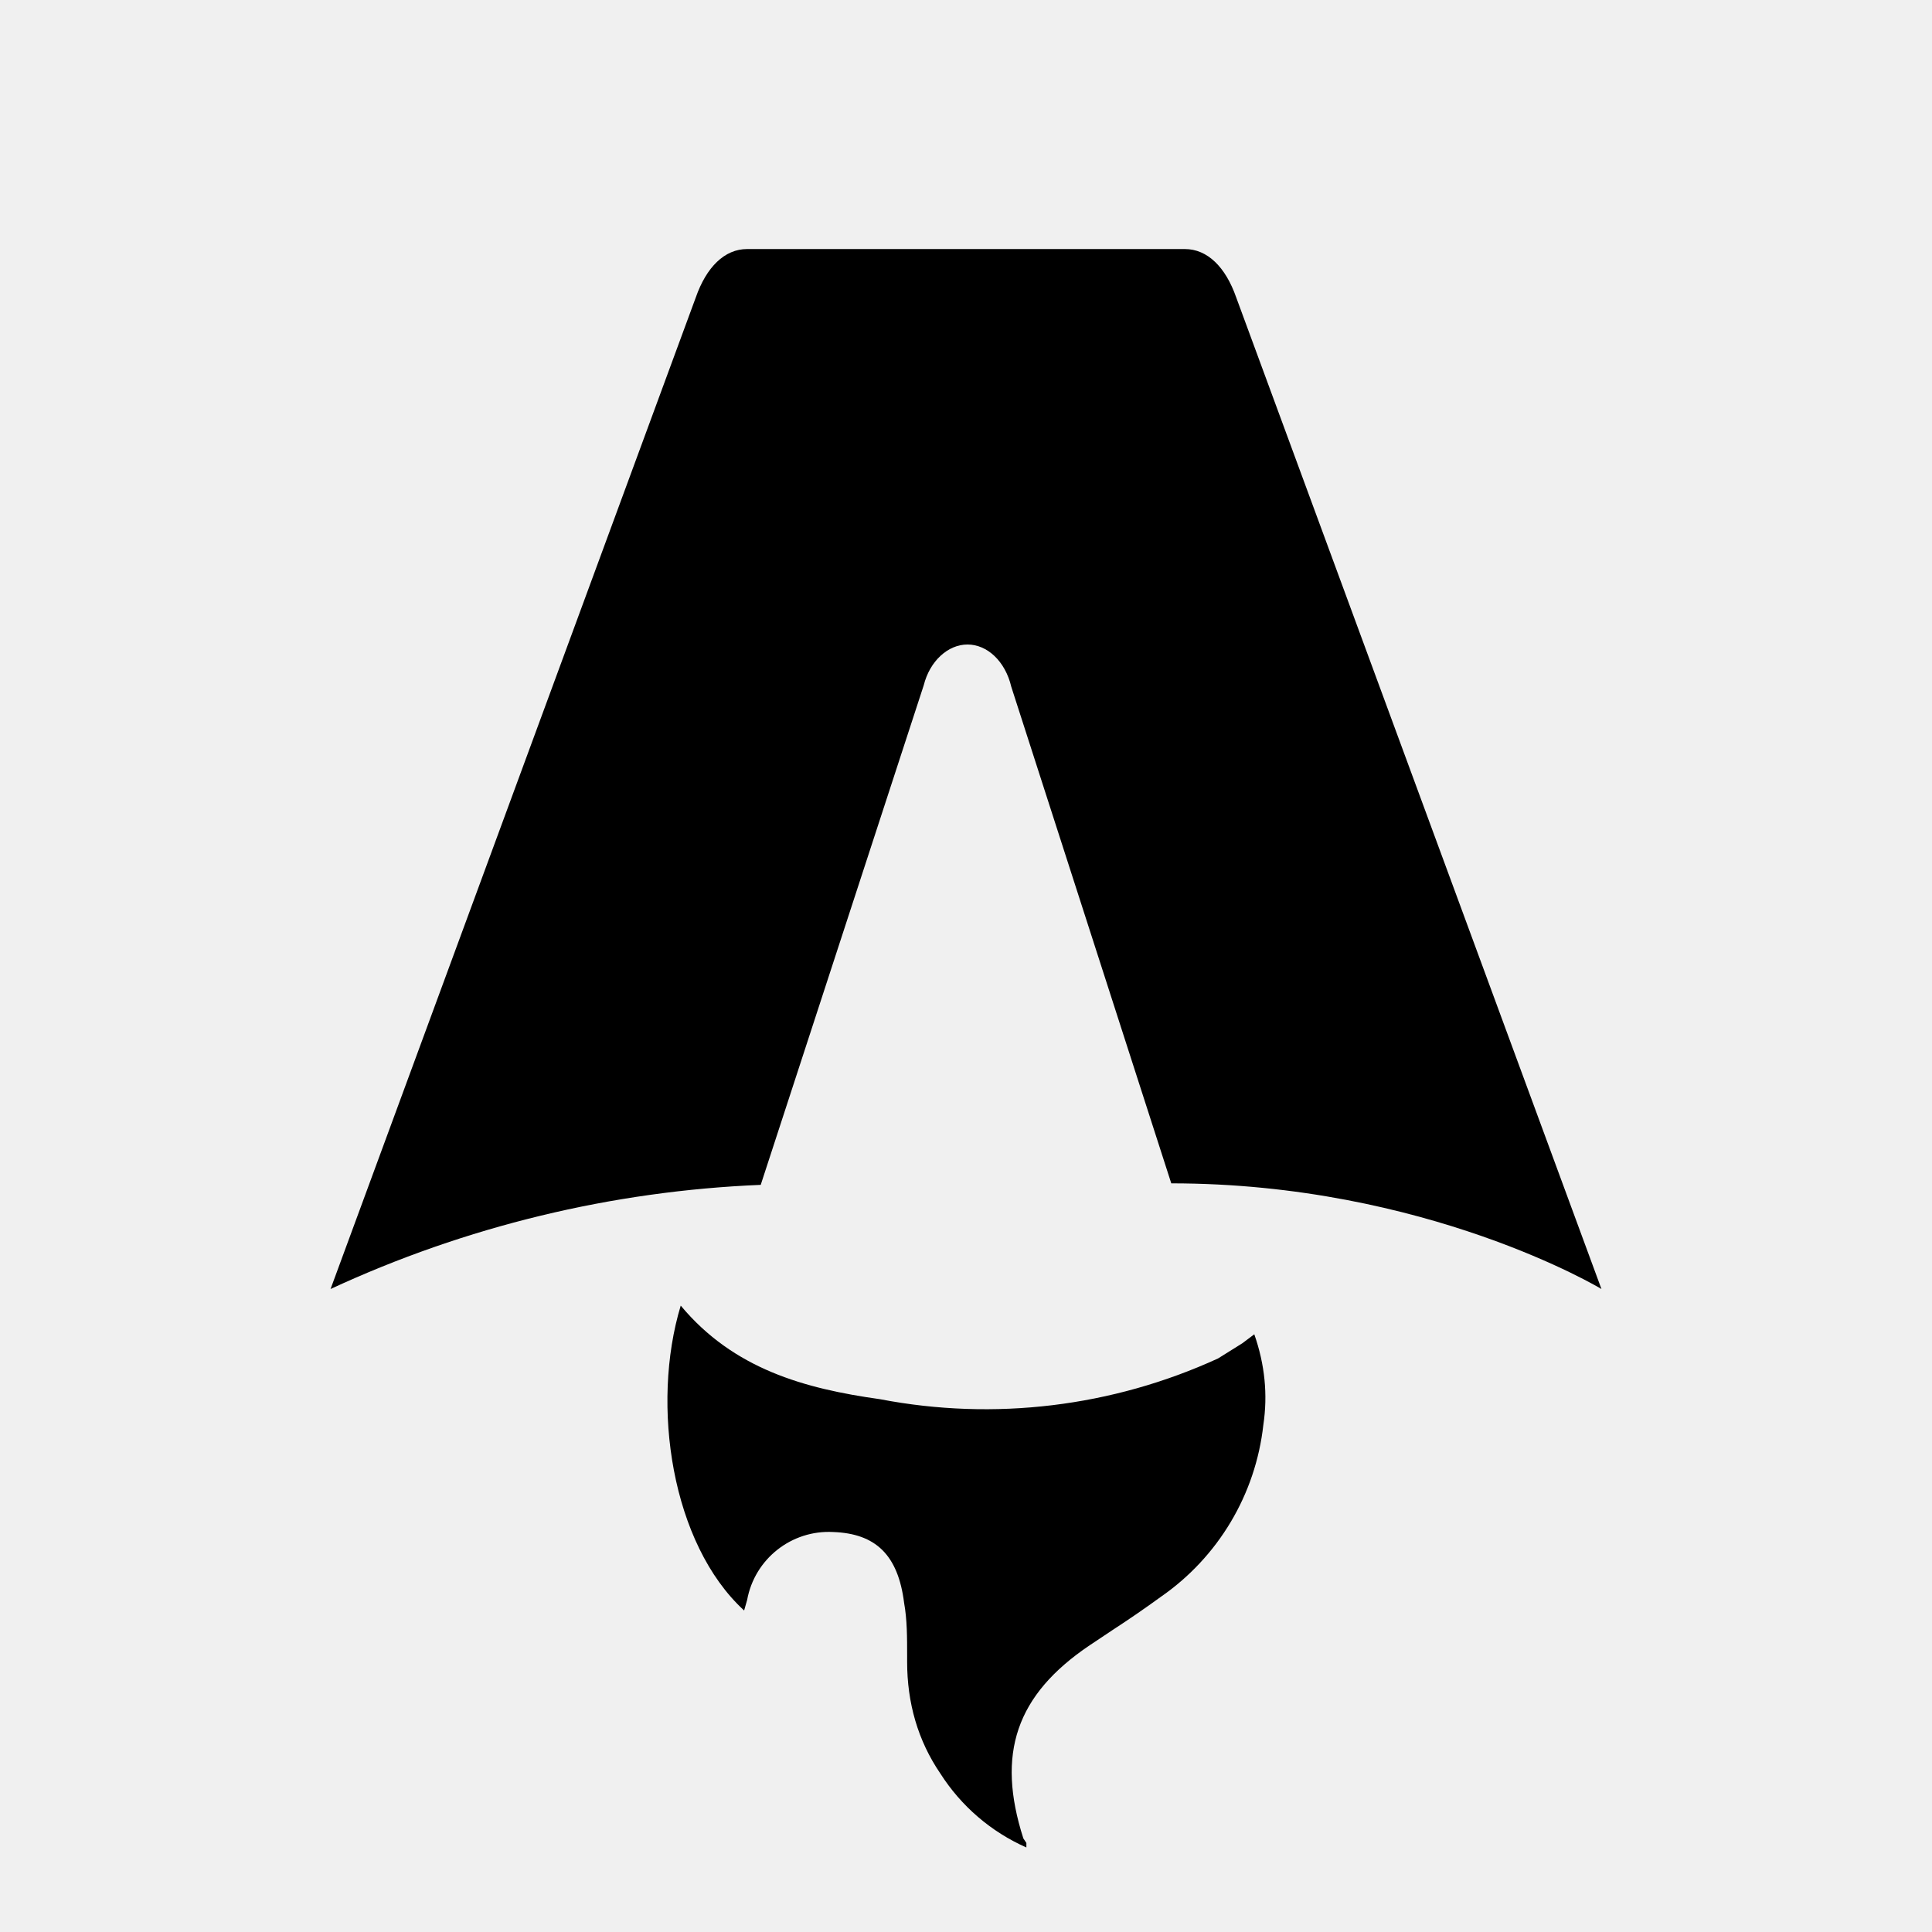
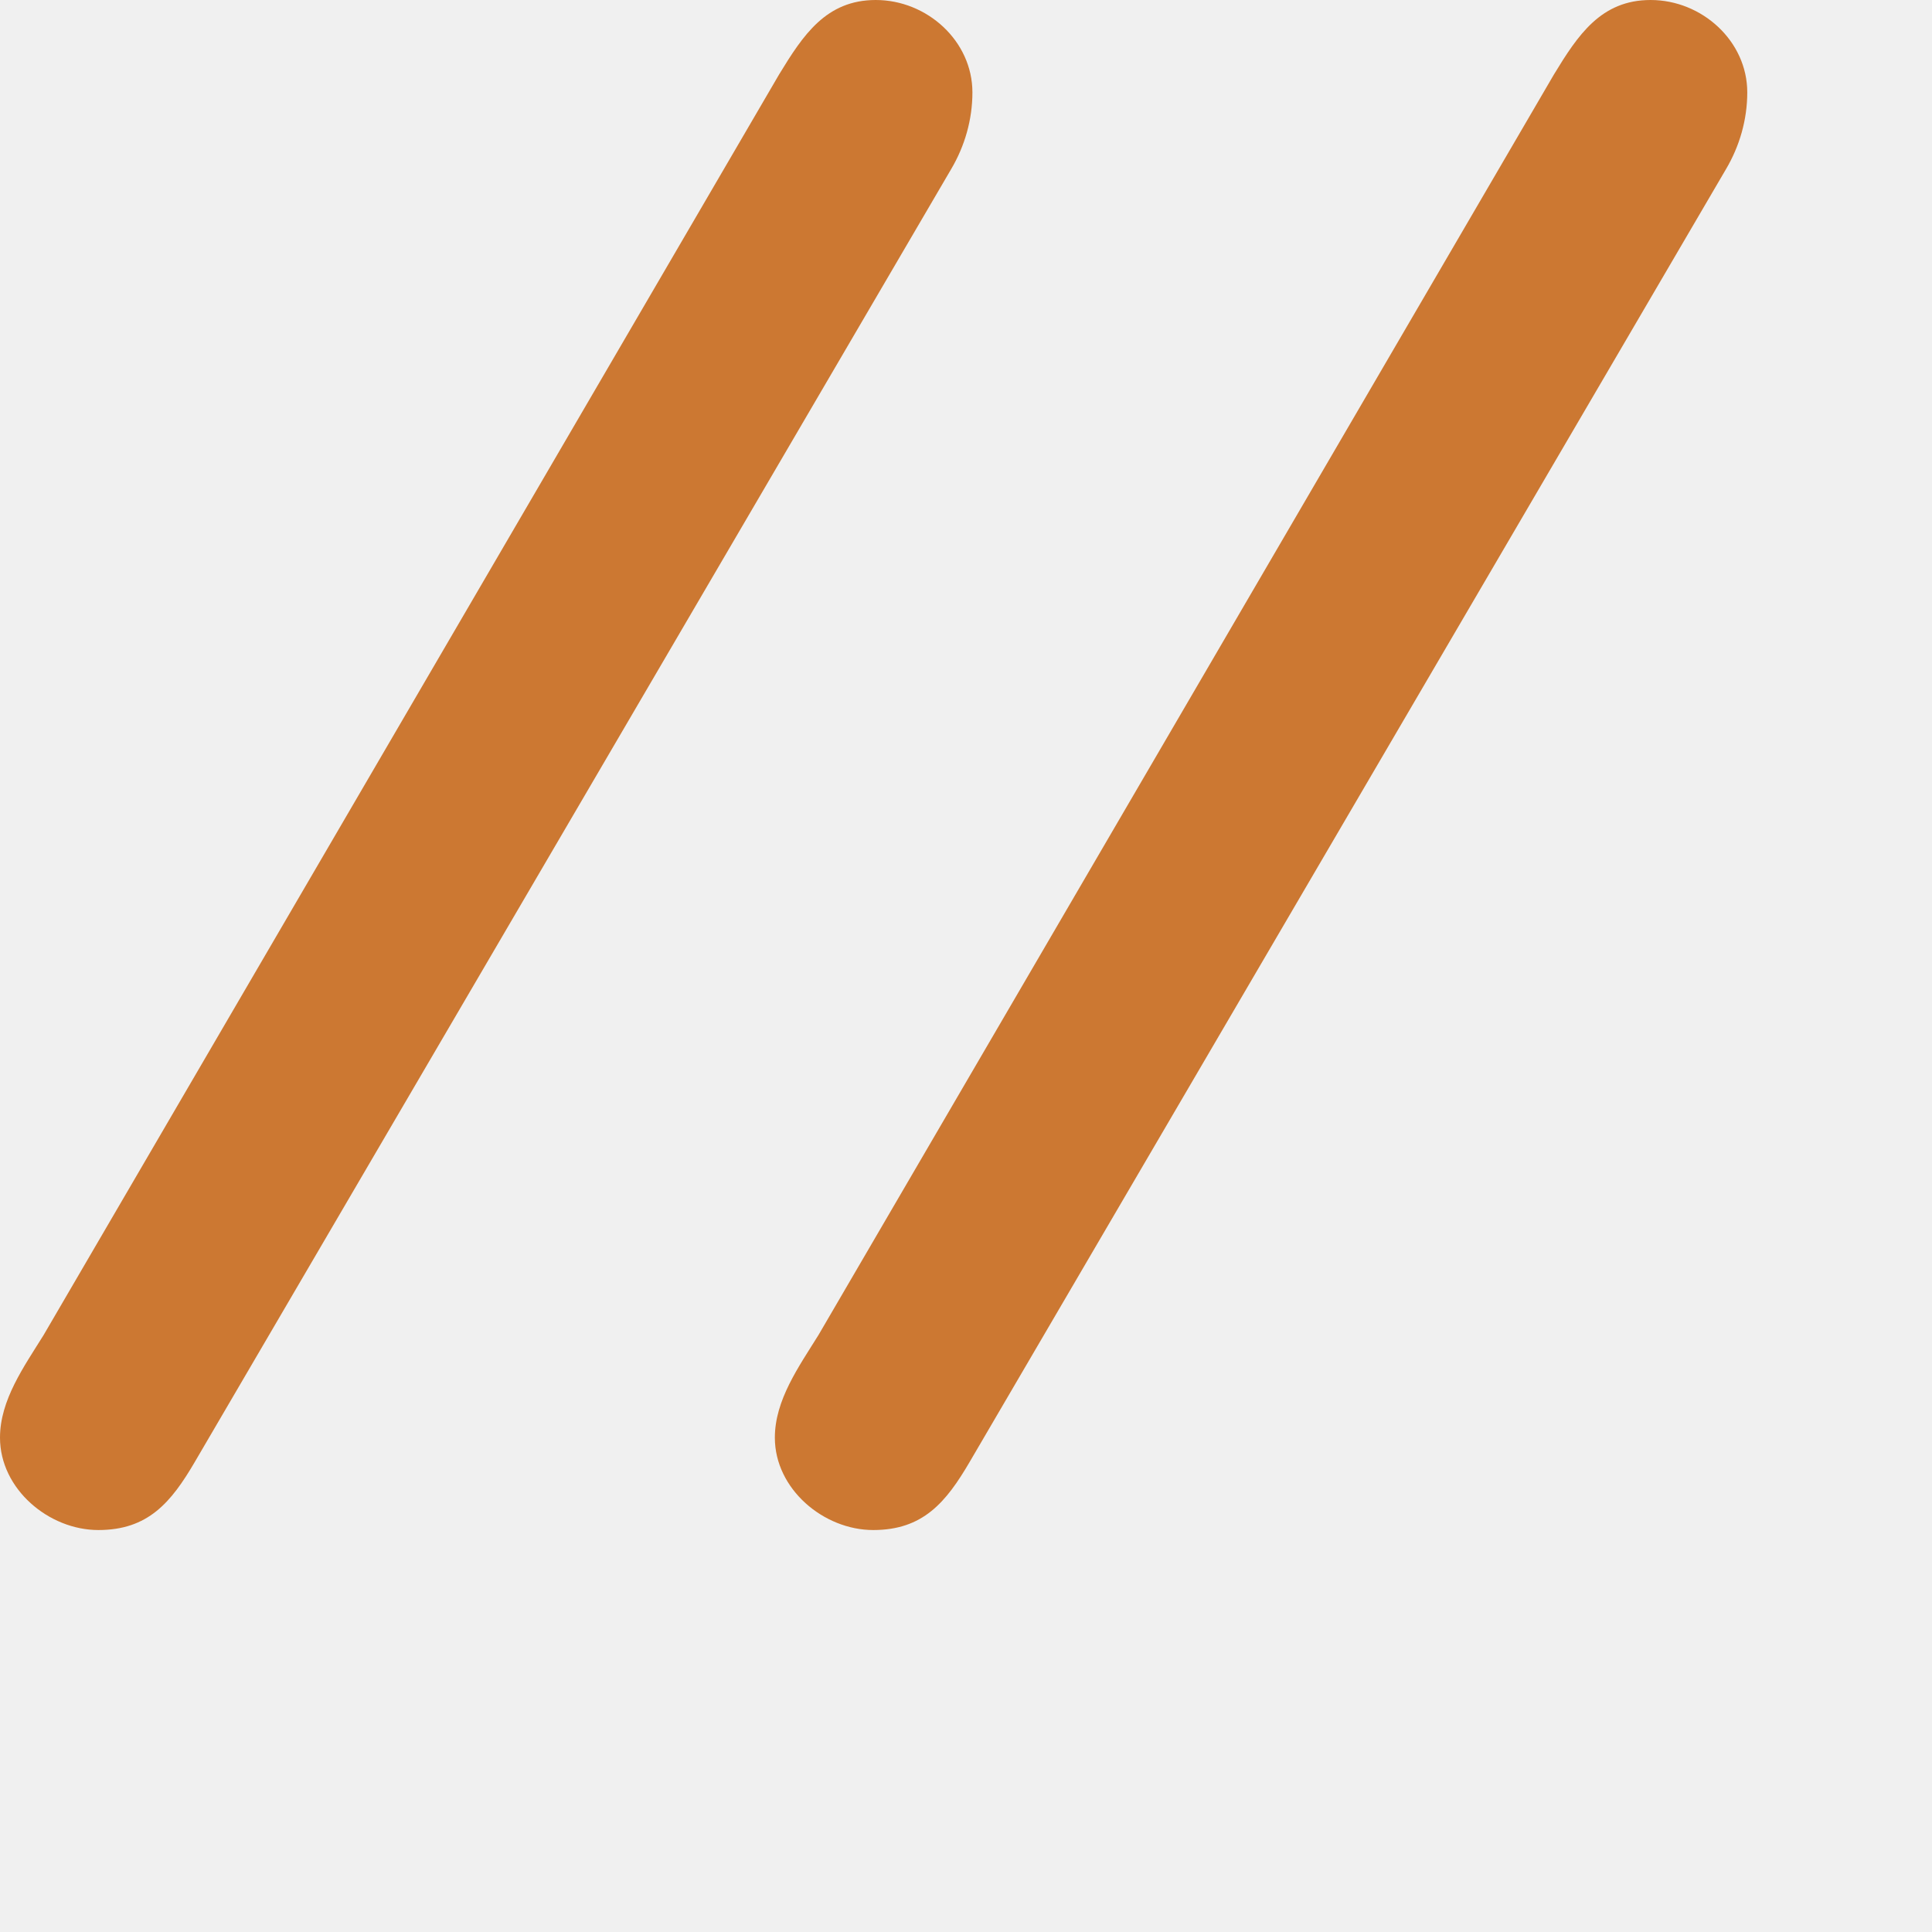
- <svg xmlns="http://www.w3.org/2000/svg" fill="none" viewBox="0 0 128 128">
-   <path d="M50.4 78.5a75.1 75.1 0 0 0-28.5 6.9l24.2-65.7c.7-2 1.9-3.2 3.4-3.2h29c1.5 0 2.7 1.2 3.4 3.2l24.2 65.7s-11.6-7-28.5-7L67 45.5c-.4-1.7-1.6-2.8-2.9-2.8-1.3 0-2.5 1.1-2.9 2.7L50.4 78.5Zm-1.1 28.2Zm-4.2-20.2c-2 6.6-.6 15.8 4.2 20.2a17.5 17.5 0 0 1 .2-.7 5.5 5.5 0 0 1 5.7-4.5c2.8.1 4.3 1.5 4.7 4.7.2 1.1.2 2.3.2 3.5v.4c0 2.7.7 5.2 2.2 7.4a13 13 0 0 0 5.7 4.9v-.3l-.2-.3c-1.8-5.6-.5-9.5 4.4-12.8l1.5-1a73 73 0 0 0 3.2-2.2 16 16 0 0 0 6.8-11.4c.3-2 .1-4-.6-6l-.8.6-1.6 1a37 37 0 0 1-22.4 2.7c-5-.7-9.7-2-13.2-6.2Z" />
-   <style>
-         path { fill: #000; }
-         @media (prefers-color-scheme: dark) {
-             path { fill: #FFF; }
-         }
-     </style>
+ <svg xmlns="http://www.w3.org/2000/svg" viewBox="0 0 225.9 225.9" style="enable-background:new 0 0 225.9 225.9" xml:space="preserve">
+   <path d="M22.8 170.9c-2.8 4.8-5.5 8-11.3 8S0 174.1 0 168.1c0-4.4 2.8-8.3 5.1-12l86-147.4C93.9 4.1 96.6 0 102.4 0c6 0 11.3 4.8 11.3 10.8 0 3.2-.9 6.3-2.5 9L22.8 170.9zm90.6 0c-2.8 4.8-5.5 8-11.3 8s-11.5-4.8-11.5-10.8c0-4.4 2.8-8.3 5.1-12l86-147.4C184.5 4.1 187.2 0 193 0c6 0 11.3 4.8 11.3 10.8 0 3.2-.9 6.3-2.5 9l-88.4 151.1z" style="fill:#cc7832" />
</svg>
